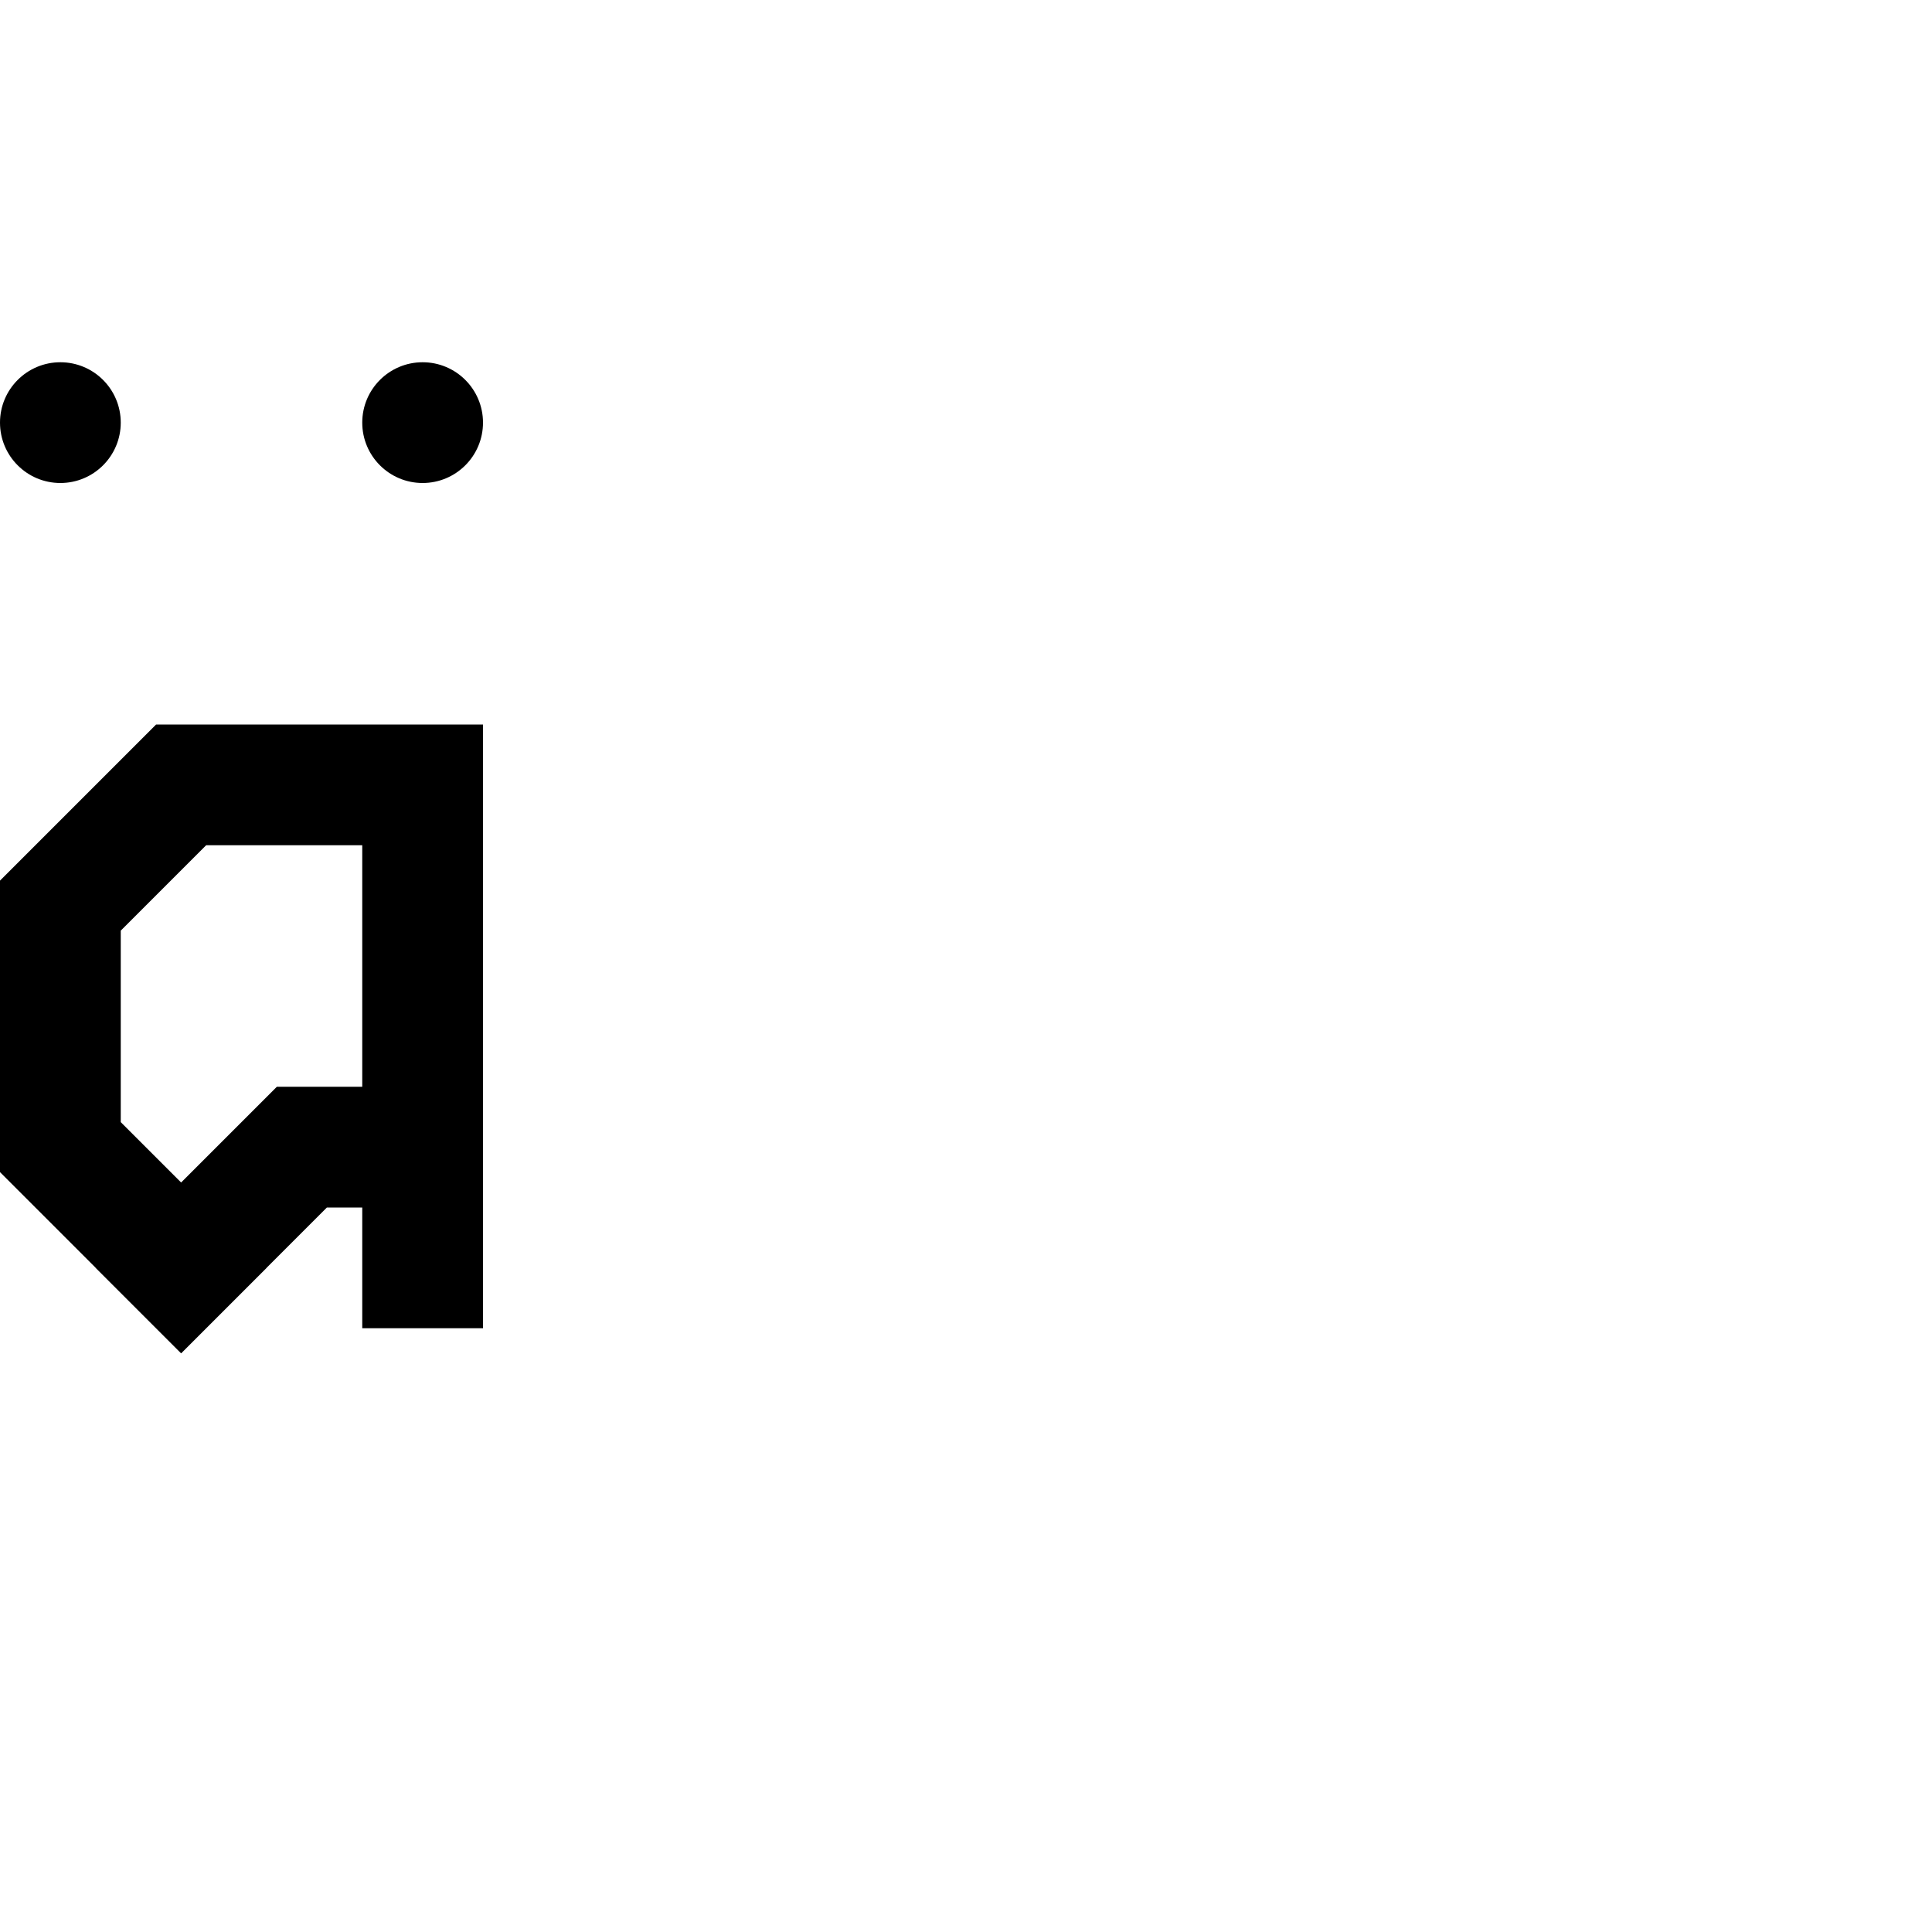
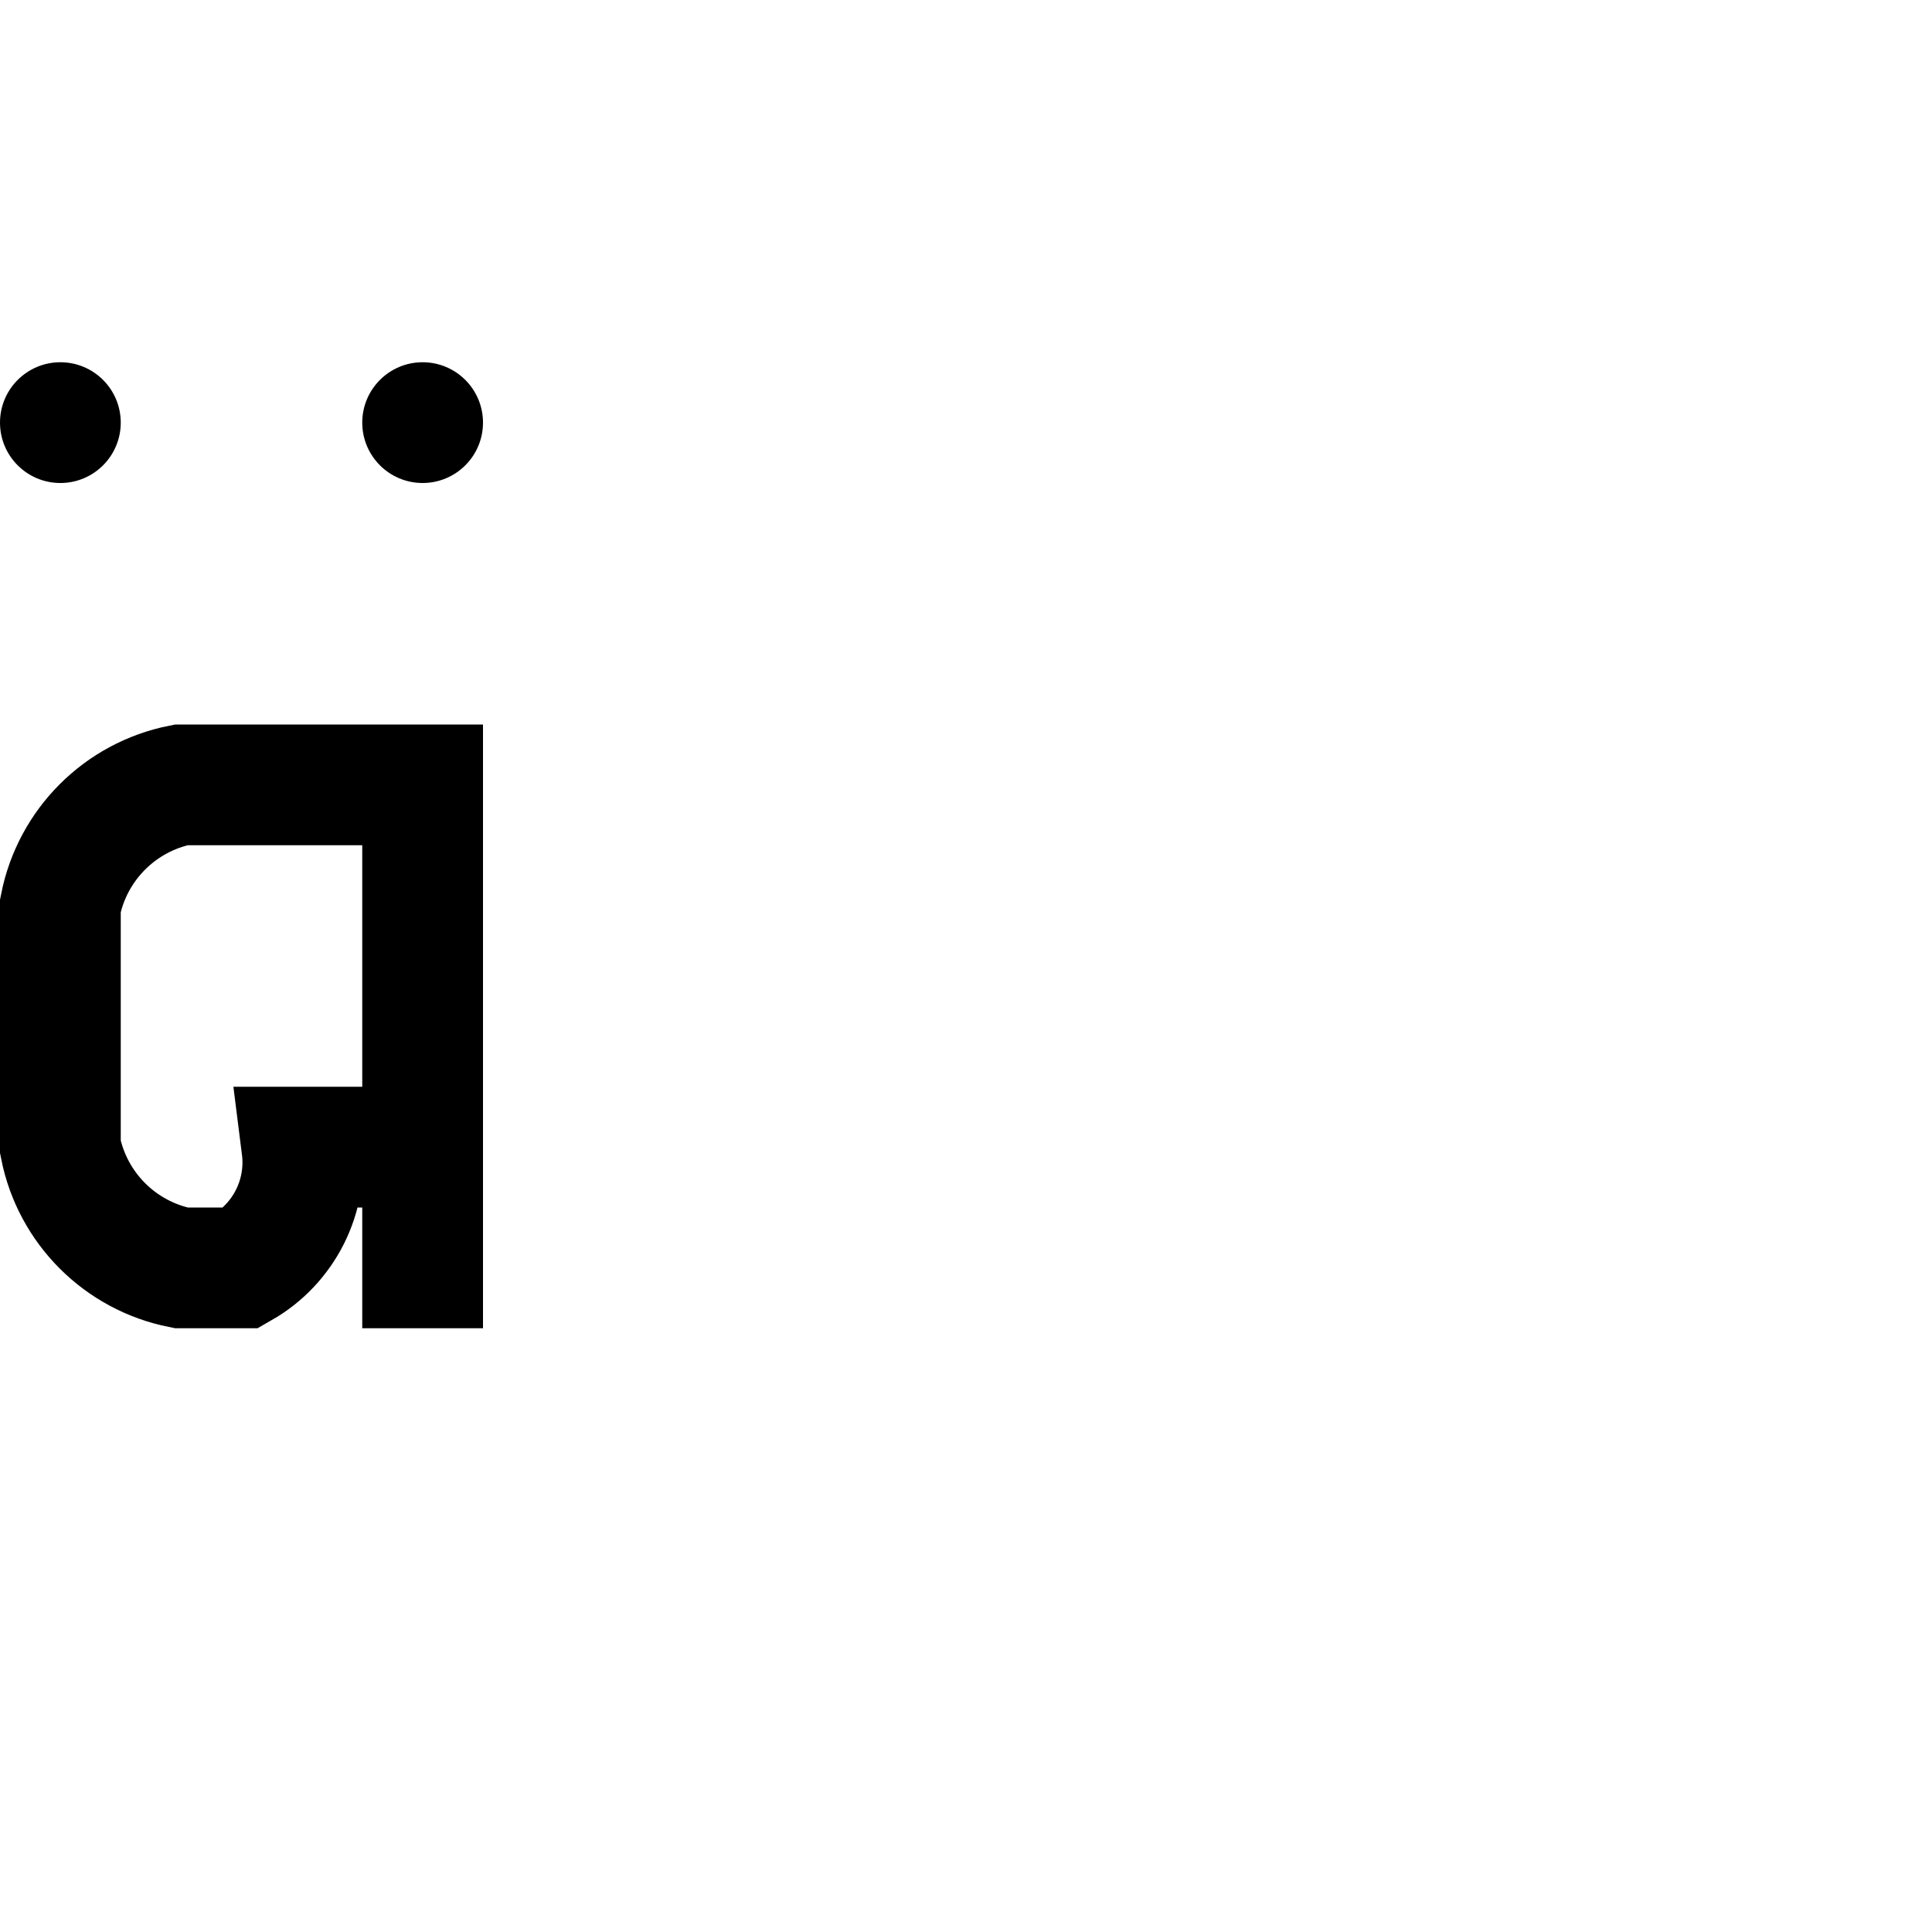
<svg xmlns="http://www.w3.org/2000/svg" viewBox="0 0 16 16" width="160" height="160">
-   <path d="M4.000 9.500 C3.667 9.500 2.833 9.500 2.500 9.500 C2.167 9.833 1.480 10.520 1.146 10.854  M1.854 10.854 C1.520 10.520 0.833 9.833 0.500 9.500 C0.500 8.833 0.500 8.167 0.500 7.500 C0.833 7.167 1.167 6.833 1.500 6.500 C2.167 6.500 3.333 6.500 4.000 6.500  M3.500 6.000 C3.500 7.000 3.500 9.000 3.500 10.000  M3.500 9.000 C3.500 9.333 3.500 10.667 3.500 11.000 " fill="none" stroke="#000" stroke-width="1.0" stroke-linecap="butt" stroke-linejoin="miter" stroke-miterlimit="4" />
+   <path d="M3.500 6.000 C3.500 7.333 3.500 9.667 3.500 11.000  M4.000 6.500 C3.333 6.500 2.167 6.500 1.500 6.500 C0.995 6.600 0.600 6.995 0.500 7.500 C0.500 8.167 0.500 8.833 0.500 9.500 C0.600 10.005 0.995 10.400 1.500 10.500 C1.667 10.500 1.833 10.500 2.000 10.500 C2.354 10.298 2.551 9.904 2.500 9.500 C2.833 9.500 3.667 9.500 4.000 9.500 " fill="none" stroke="#000" stroke-width="1.0" stroke-linecap="butt" stroke-linejoin="miter" stroke-miterlimit="4" />
  <circle cx="0.5" cy="3.5" r="0.5" fill="#000" />
  <circle cx="3.5" cy="3.5" r="0.5" fill="#000" />
</svg>
